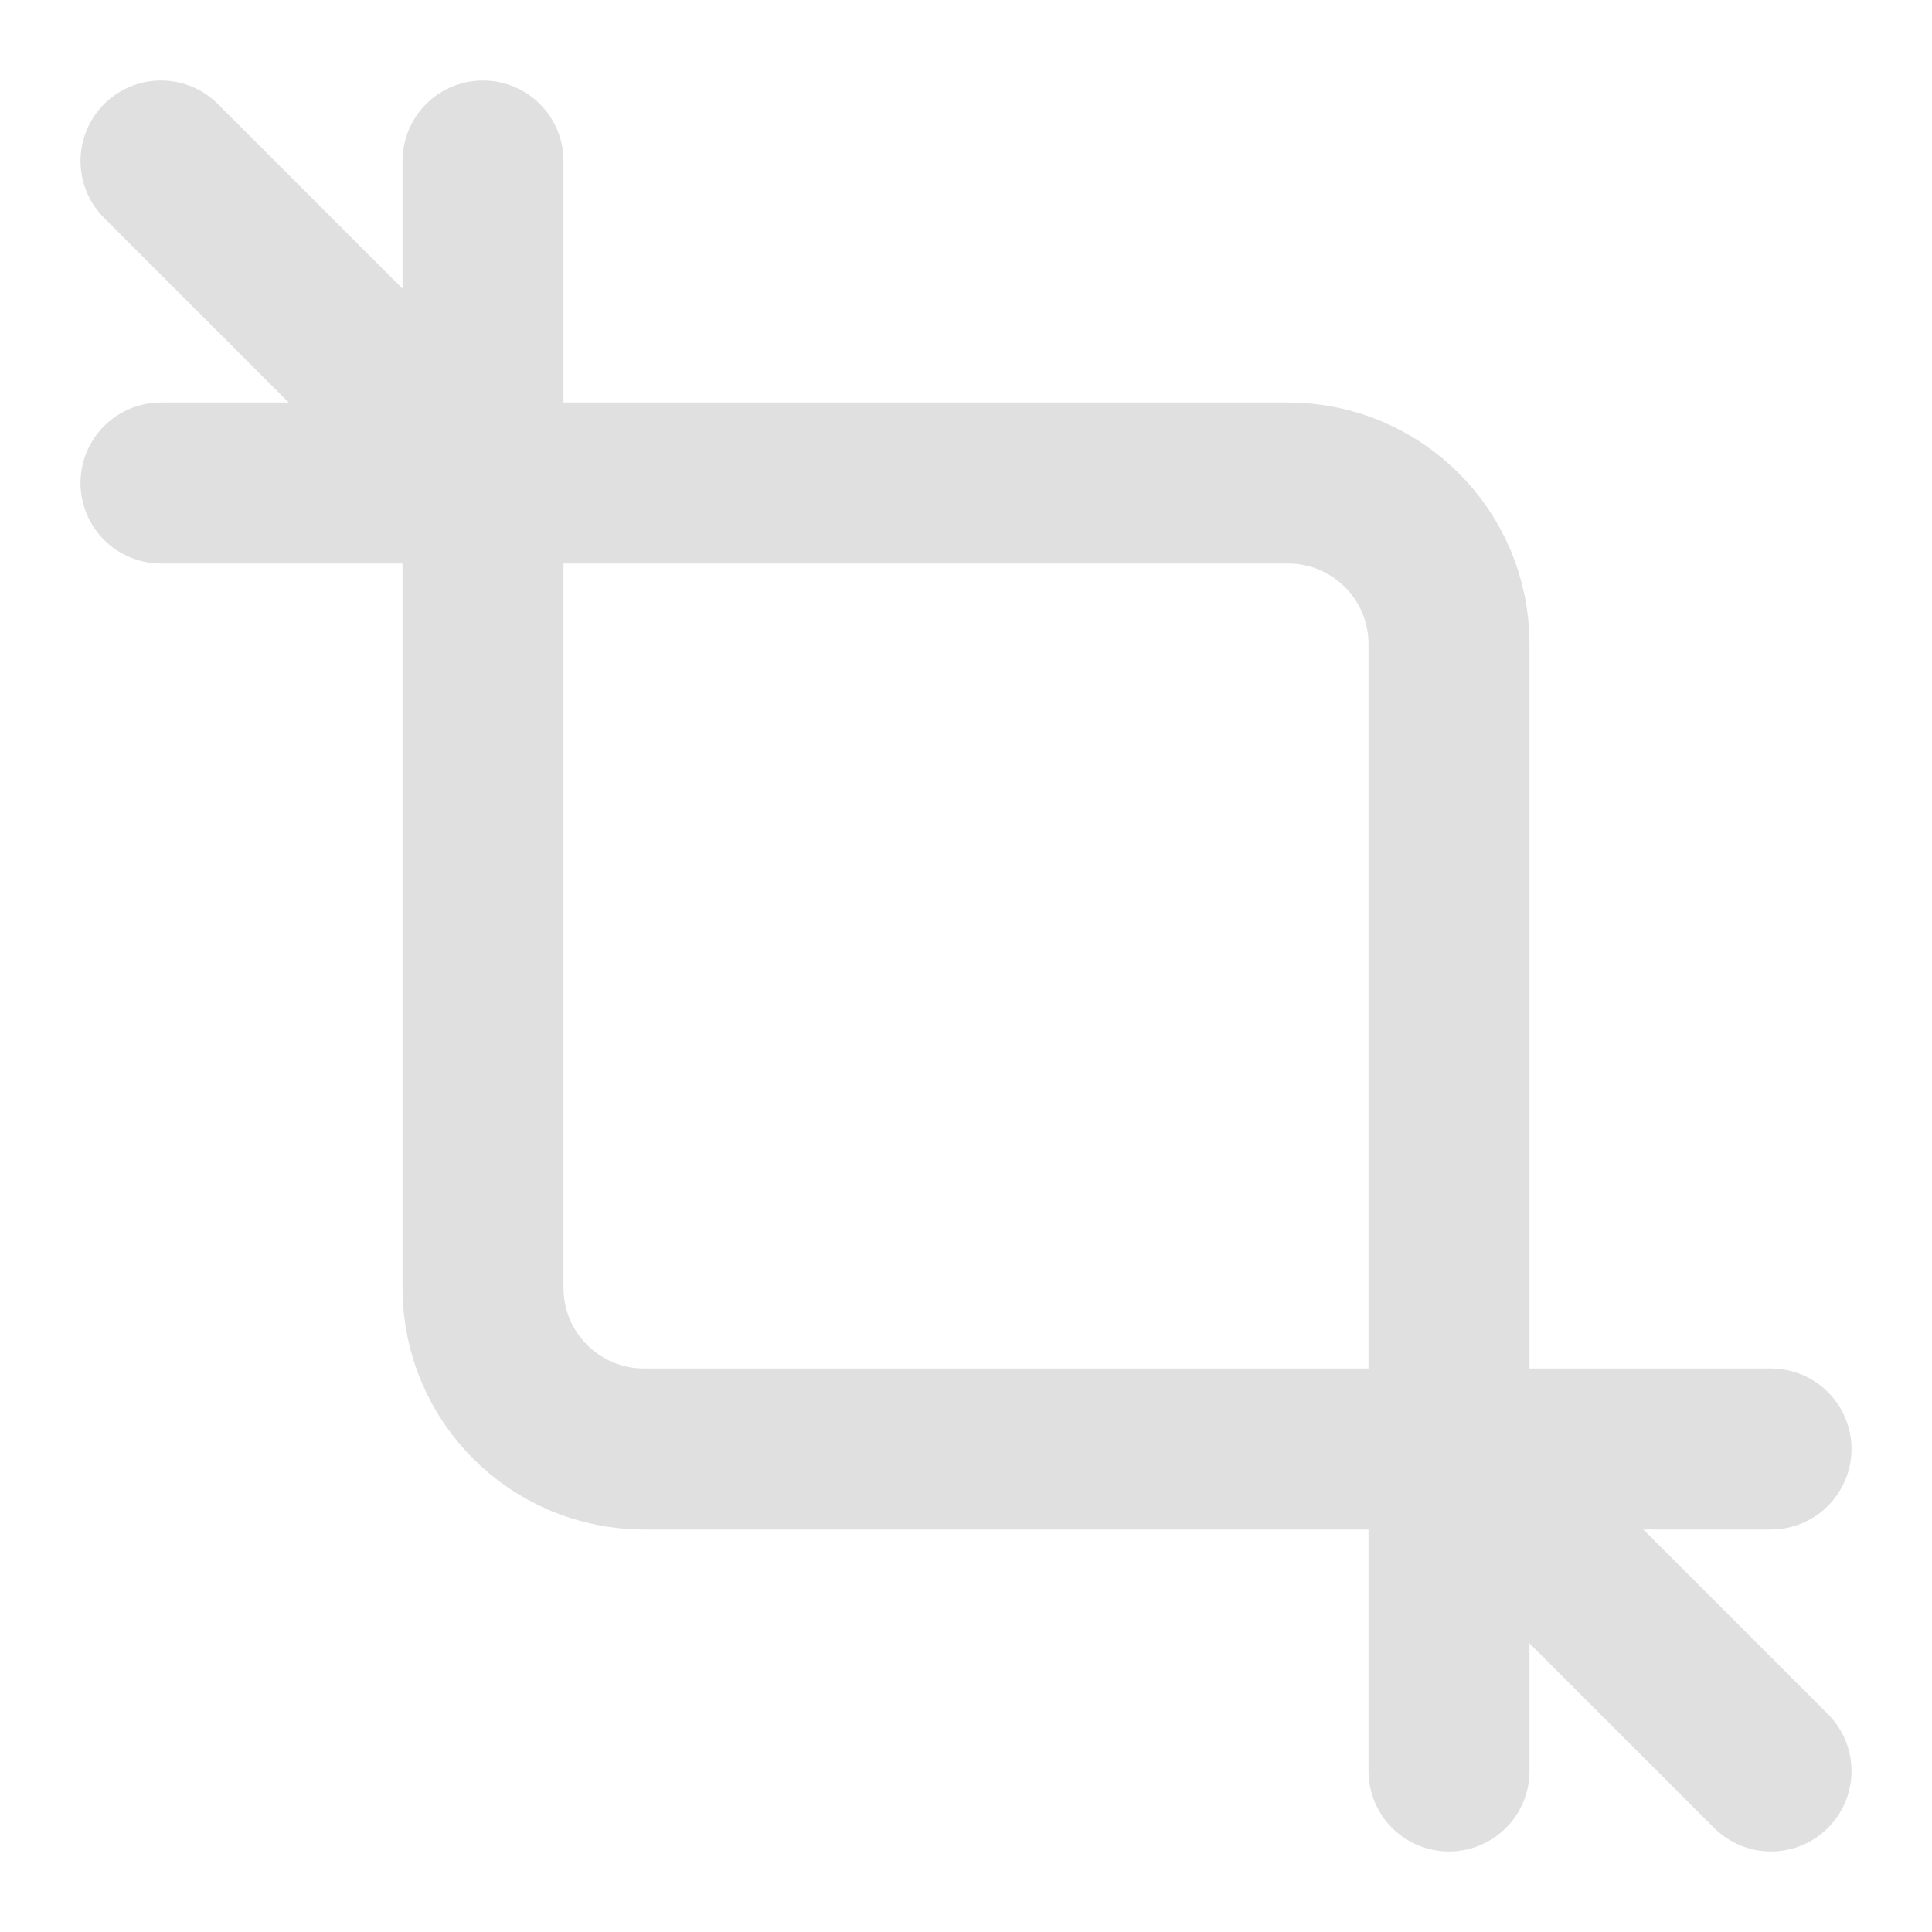
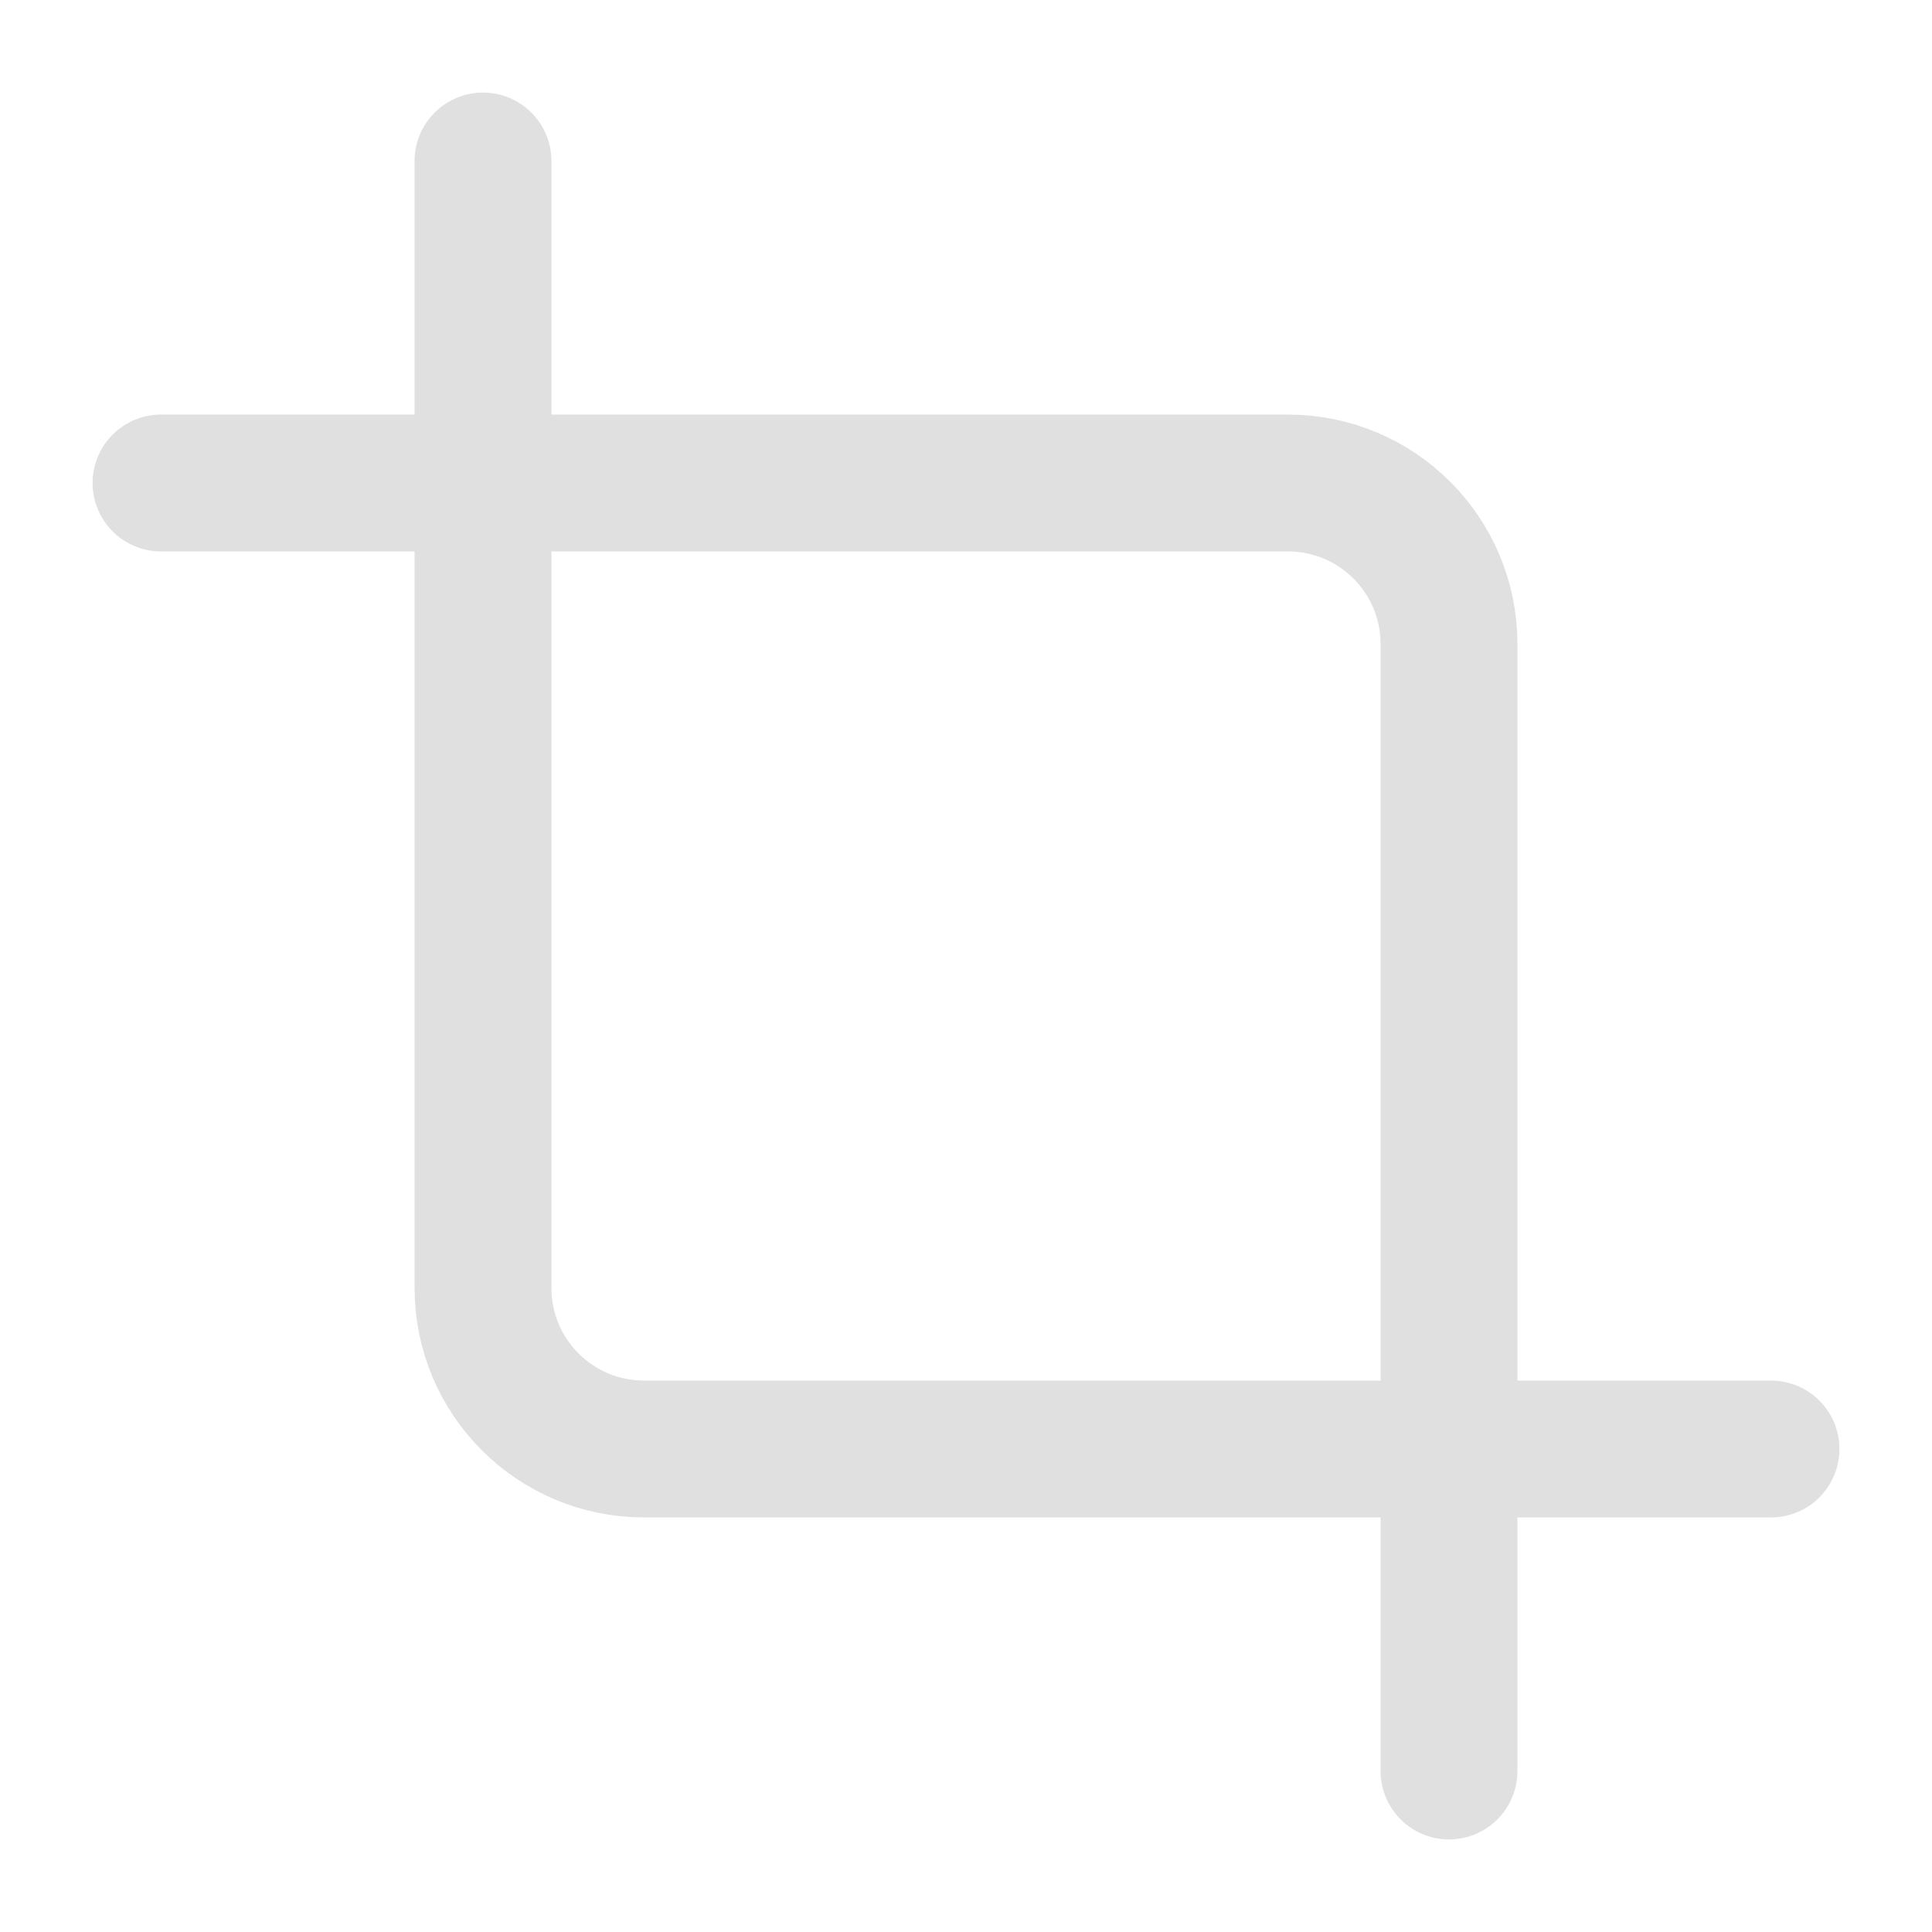
- <svg xmlns="http://www.w3.org/2000/svg" width="24" height="24" viewBox="0 0 24 24" fill="none" stroke="#e0e0e0" stroke-width="2" stroke-linecap="round" stroke-linejoin="round">
+ <svg xmlns="http://www.w3.org/2000/svg" class="icon" width="24" height="24" viewBox="0 0 24 24" fill="none" stroke="#e0e0e0" stroke-width="1.7" stroke-linecap="round" stroke-linejoin="round" aria-hidden="true" focusable="false">
  <path d="M6 2v14a2 2 0 0 0 2 2h14" />
  <path d="M18 22V8a2 2 0 0 0-2-2H2" />
-   <line x1="2" y1="2" x2="6" y2="6" />
-   <line x1="18" y1="18" x2="22" y2="22" />
</svg>
